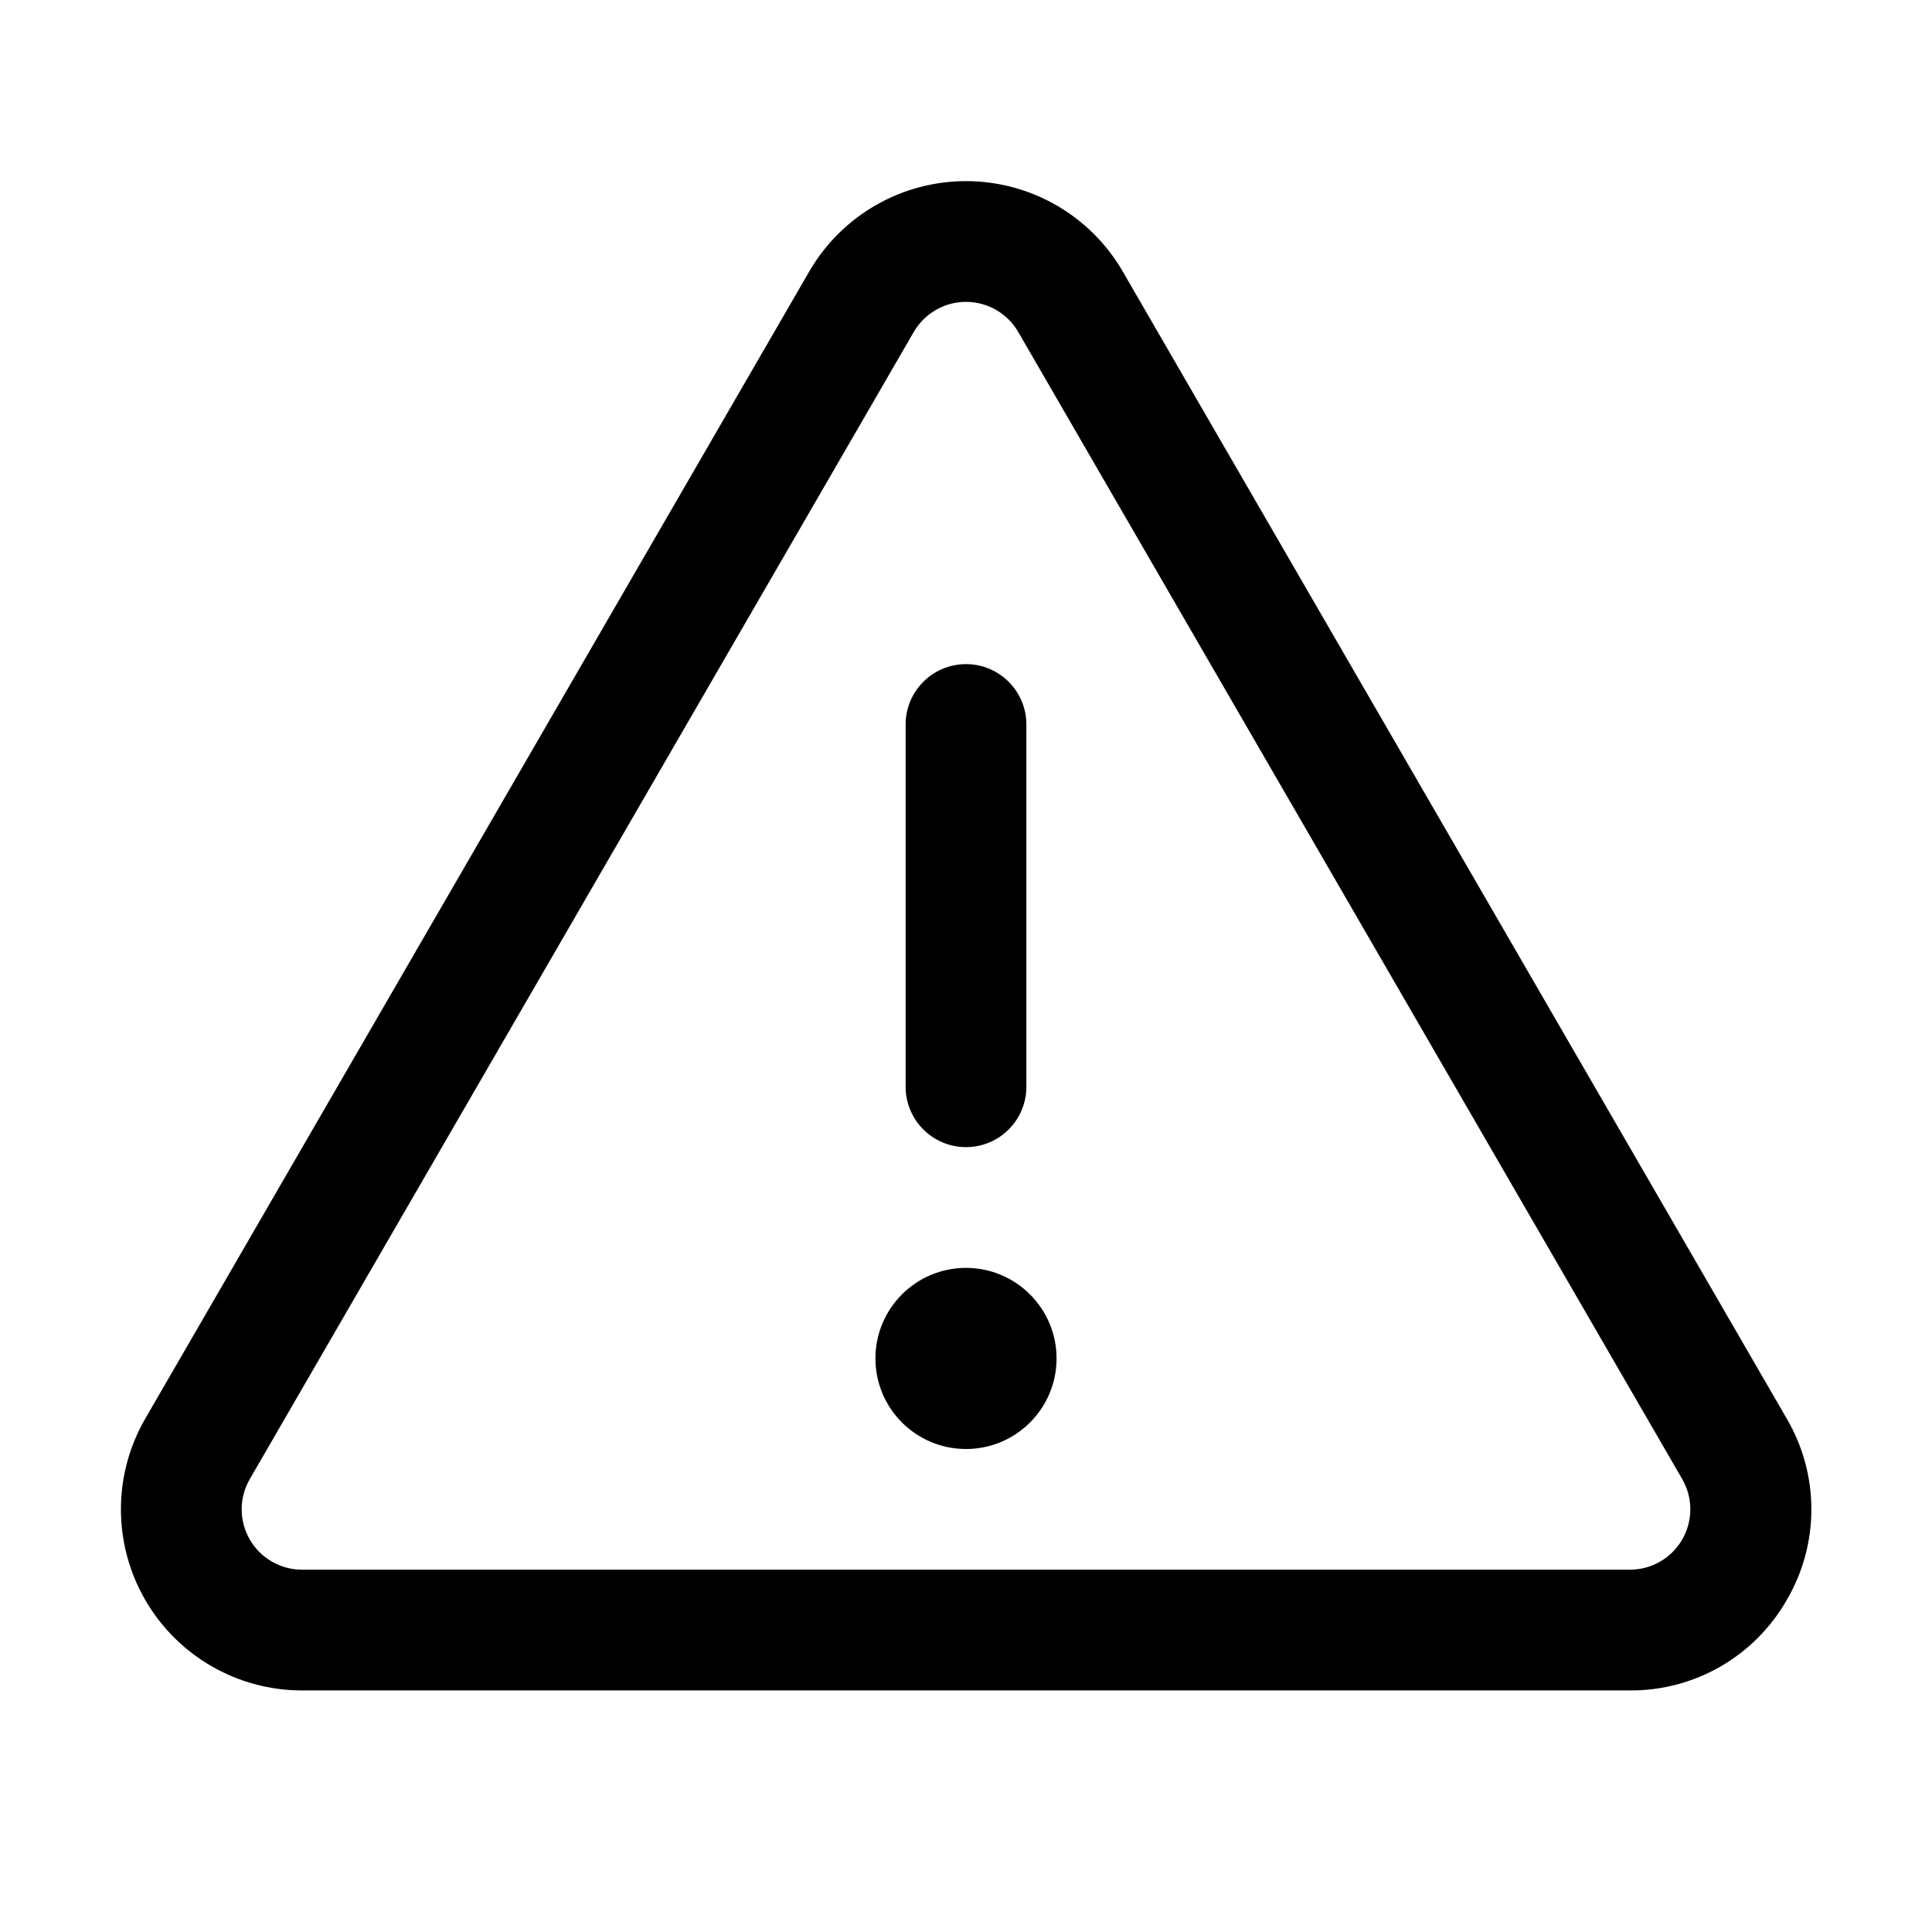
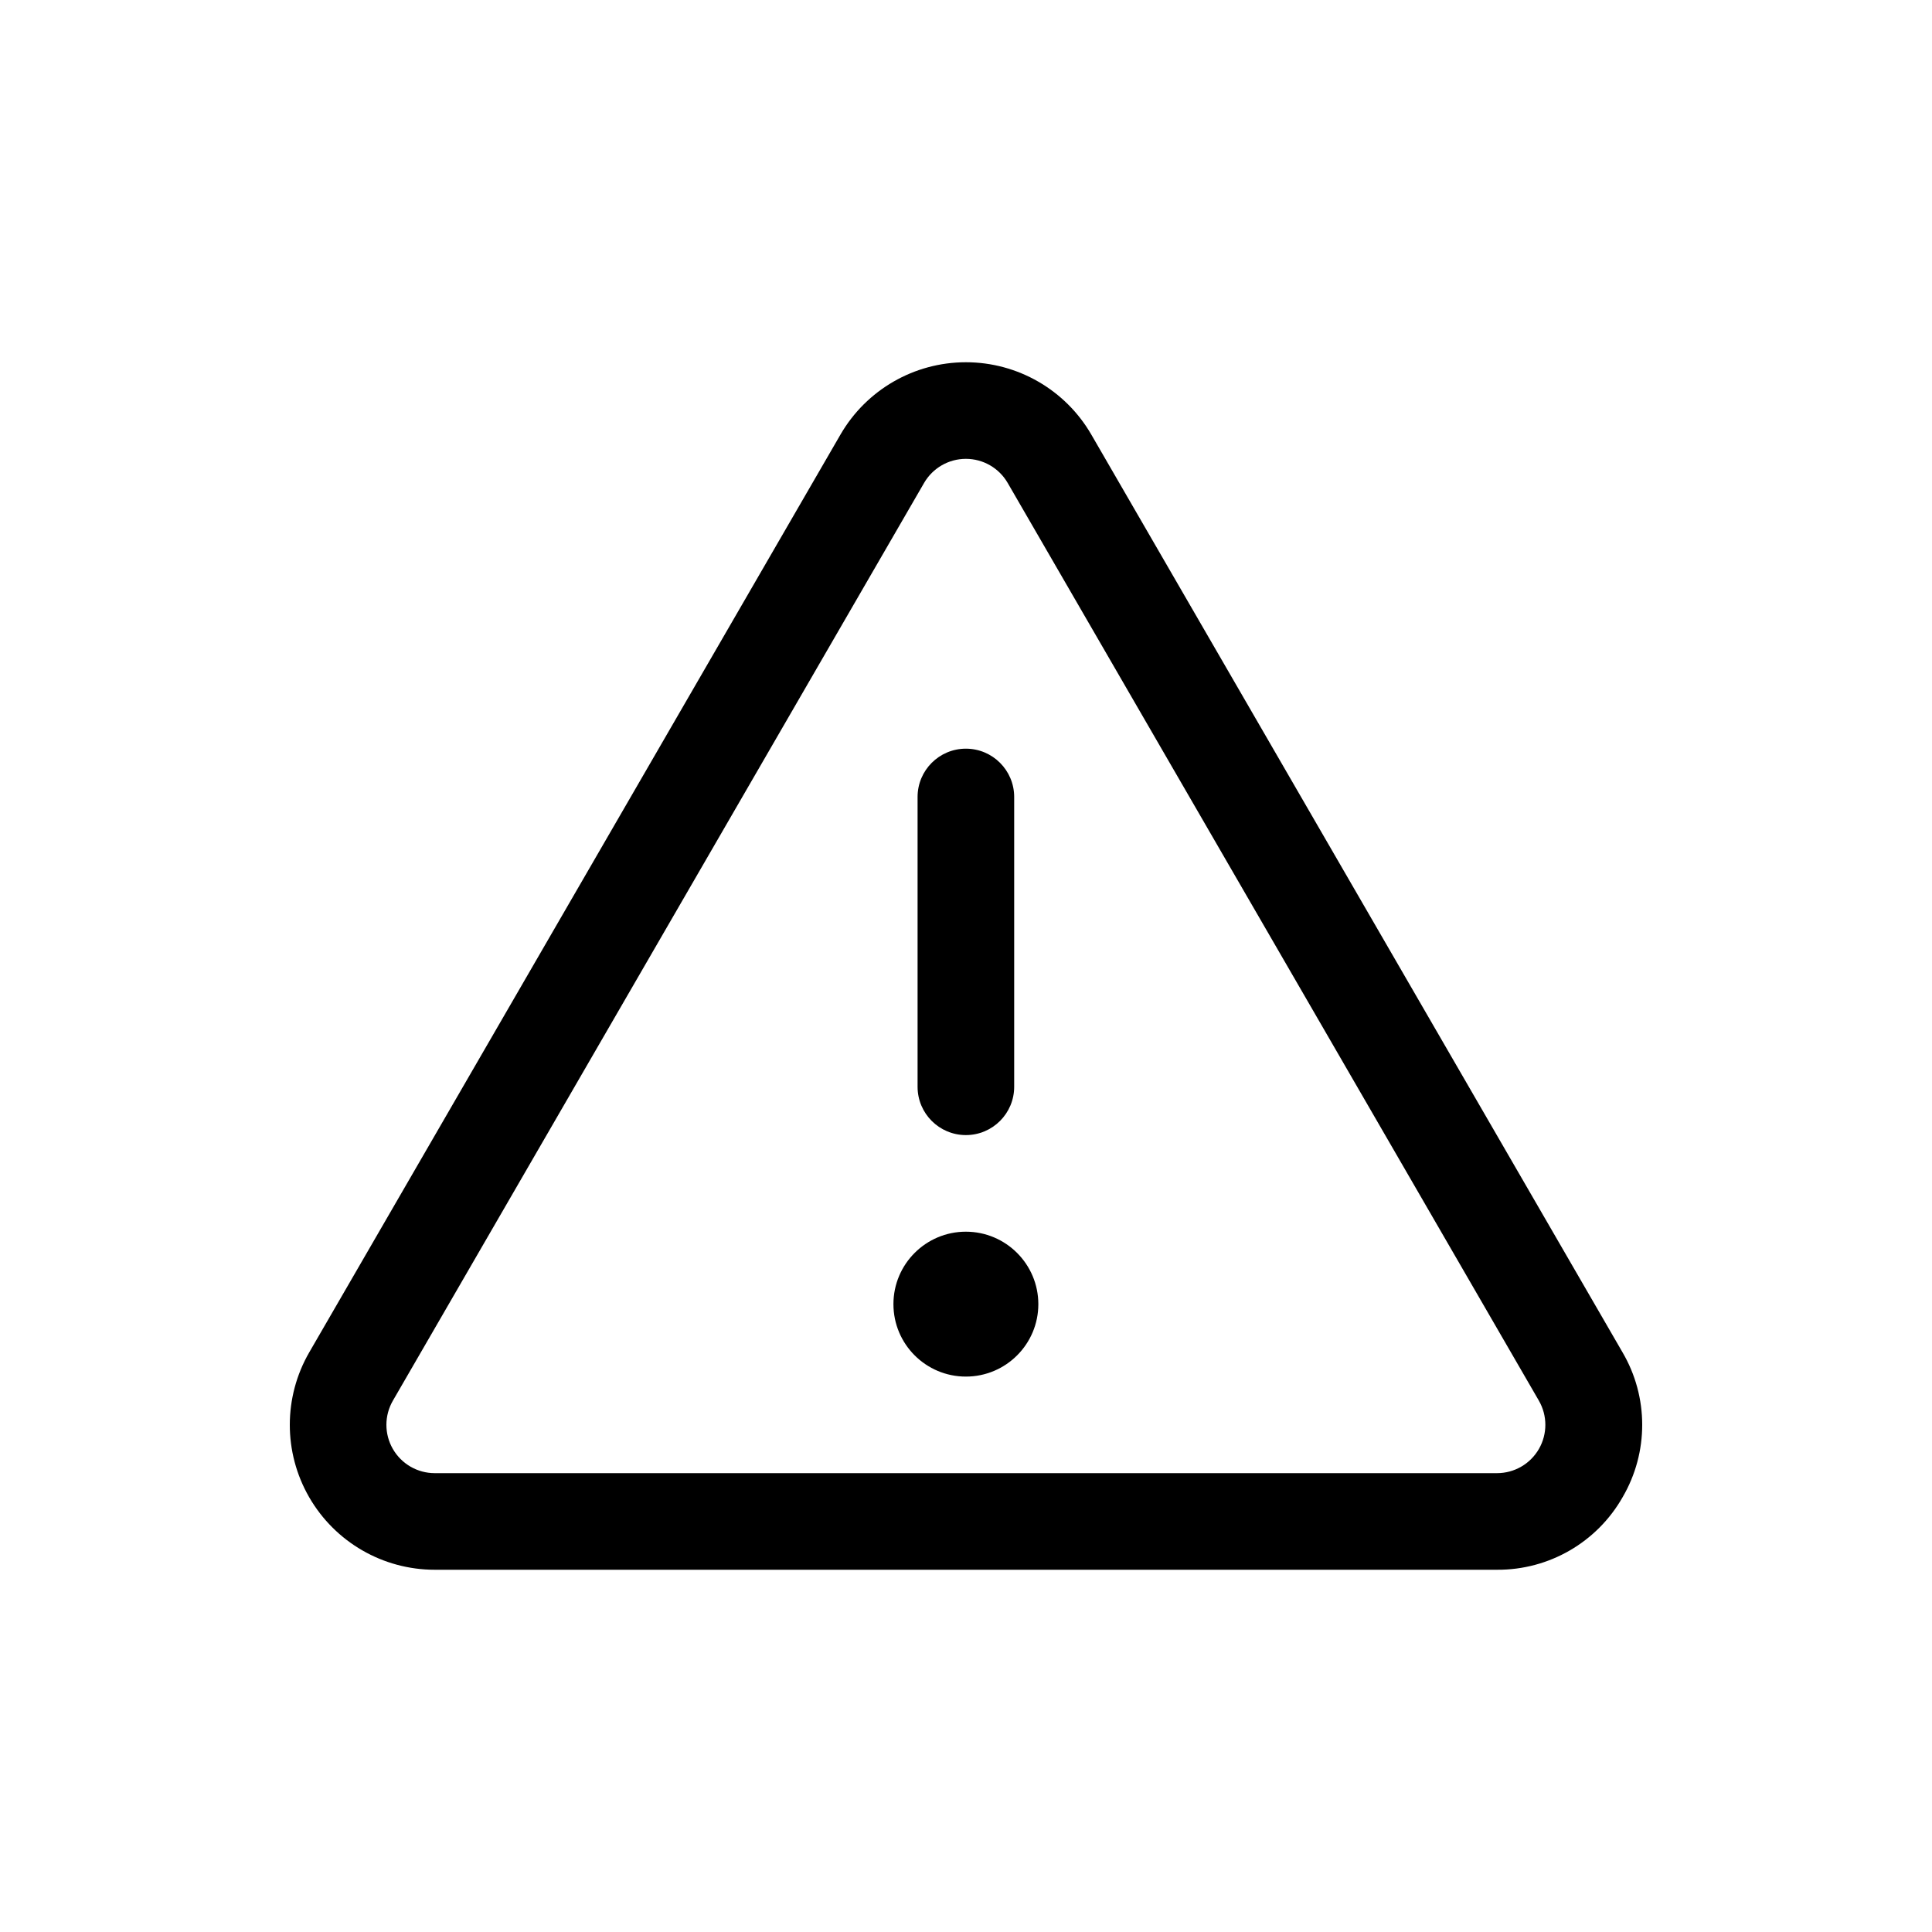
- <svg xmlns="http://www.w3.org/2000/svg" id="Flat" viewBox="0 0 256 256">
-   <path d="M120,144V96a8,8,0,0,1,16,0v48a8,8,0,0,1-16,0Zm116.768,67.981a23.754,23.754,0,0,1-20.791,12.011H40.023A24,24,0,0,1,19.252,187.97L107.229,35.977a24,24,0,0,1,41.543,0l87.977,151.992A23.754,23.754,0,0,1,236.768,211.981Zm-13.867-15.997L134.924,43.992a8,8,0,0,0-13.848,0h0L33.1,195.984a8.001,8.001,0,0,0,6.924,12.008H215.977a8.001,8.001,0,0,0,6.924-12.008ZM128,168a12,12,0,1,0,12,12A12.013,12.013,0,0,0,128,168Z" />
+ <svg xmlns="http://www.w3.org/2000/svg" id="Flat" viewBox="0 0 256 256" version="1.1">
+   <defs id="defs40" />
+   <path d="m 121.584,144.004 v -38.401 a 6.4,6.4 0 0 1 12.8,0 v 38.401 a 6.4,6.4 0 0 1 -12.8,0 z m 93.418,54.387 a 19.004,19.004 0 0 1 -16.633,9.609 H 57.601 A 19.201,19.201 0 0 1 40.983,179.181 L 111.367,57.582 a 19.201,19.201 0 0 1 33.236,0 l 70.384,121.598 a 19.004,19.004 0 0 1 0.015,19.21 z M 203.908,185.593 133.524,63.994 a 6.4,6.4 0 0 0 -11.079,0 v 0 L 52.061,185.593 a 6.401,6.401 0 0 0 5.539,9.607 H 198.368 a 6.401,6.401 0 0 0 5.539,-9.607 z m -75.923,-22.388 a 9.6,9.6 0 1 0 9.6,9.6 9.611,9.611 0 0 0 -9.6,-9.6 z" id="path35" style="stroke-width:0.8" />
</svg>
